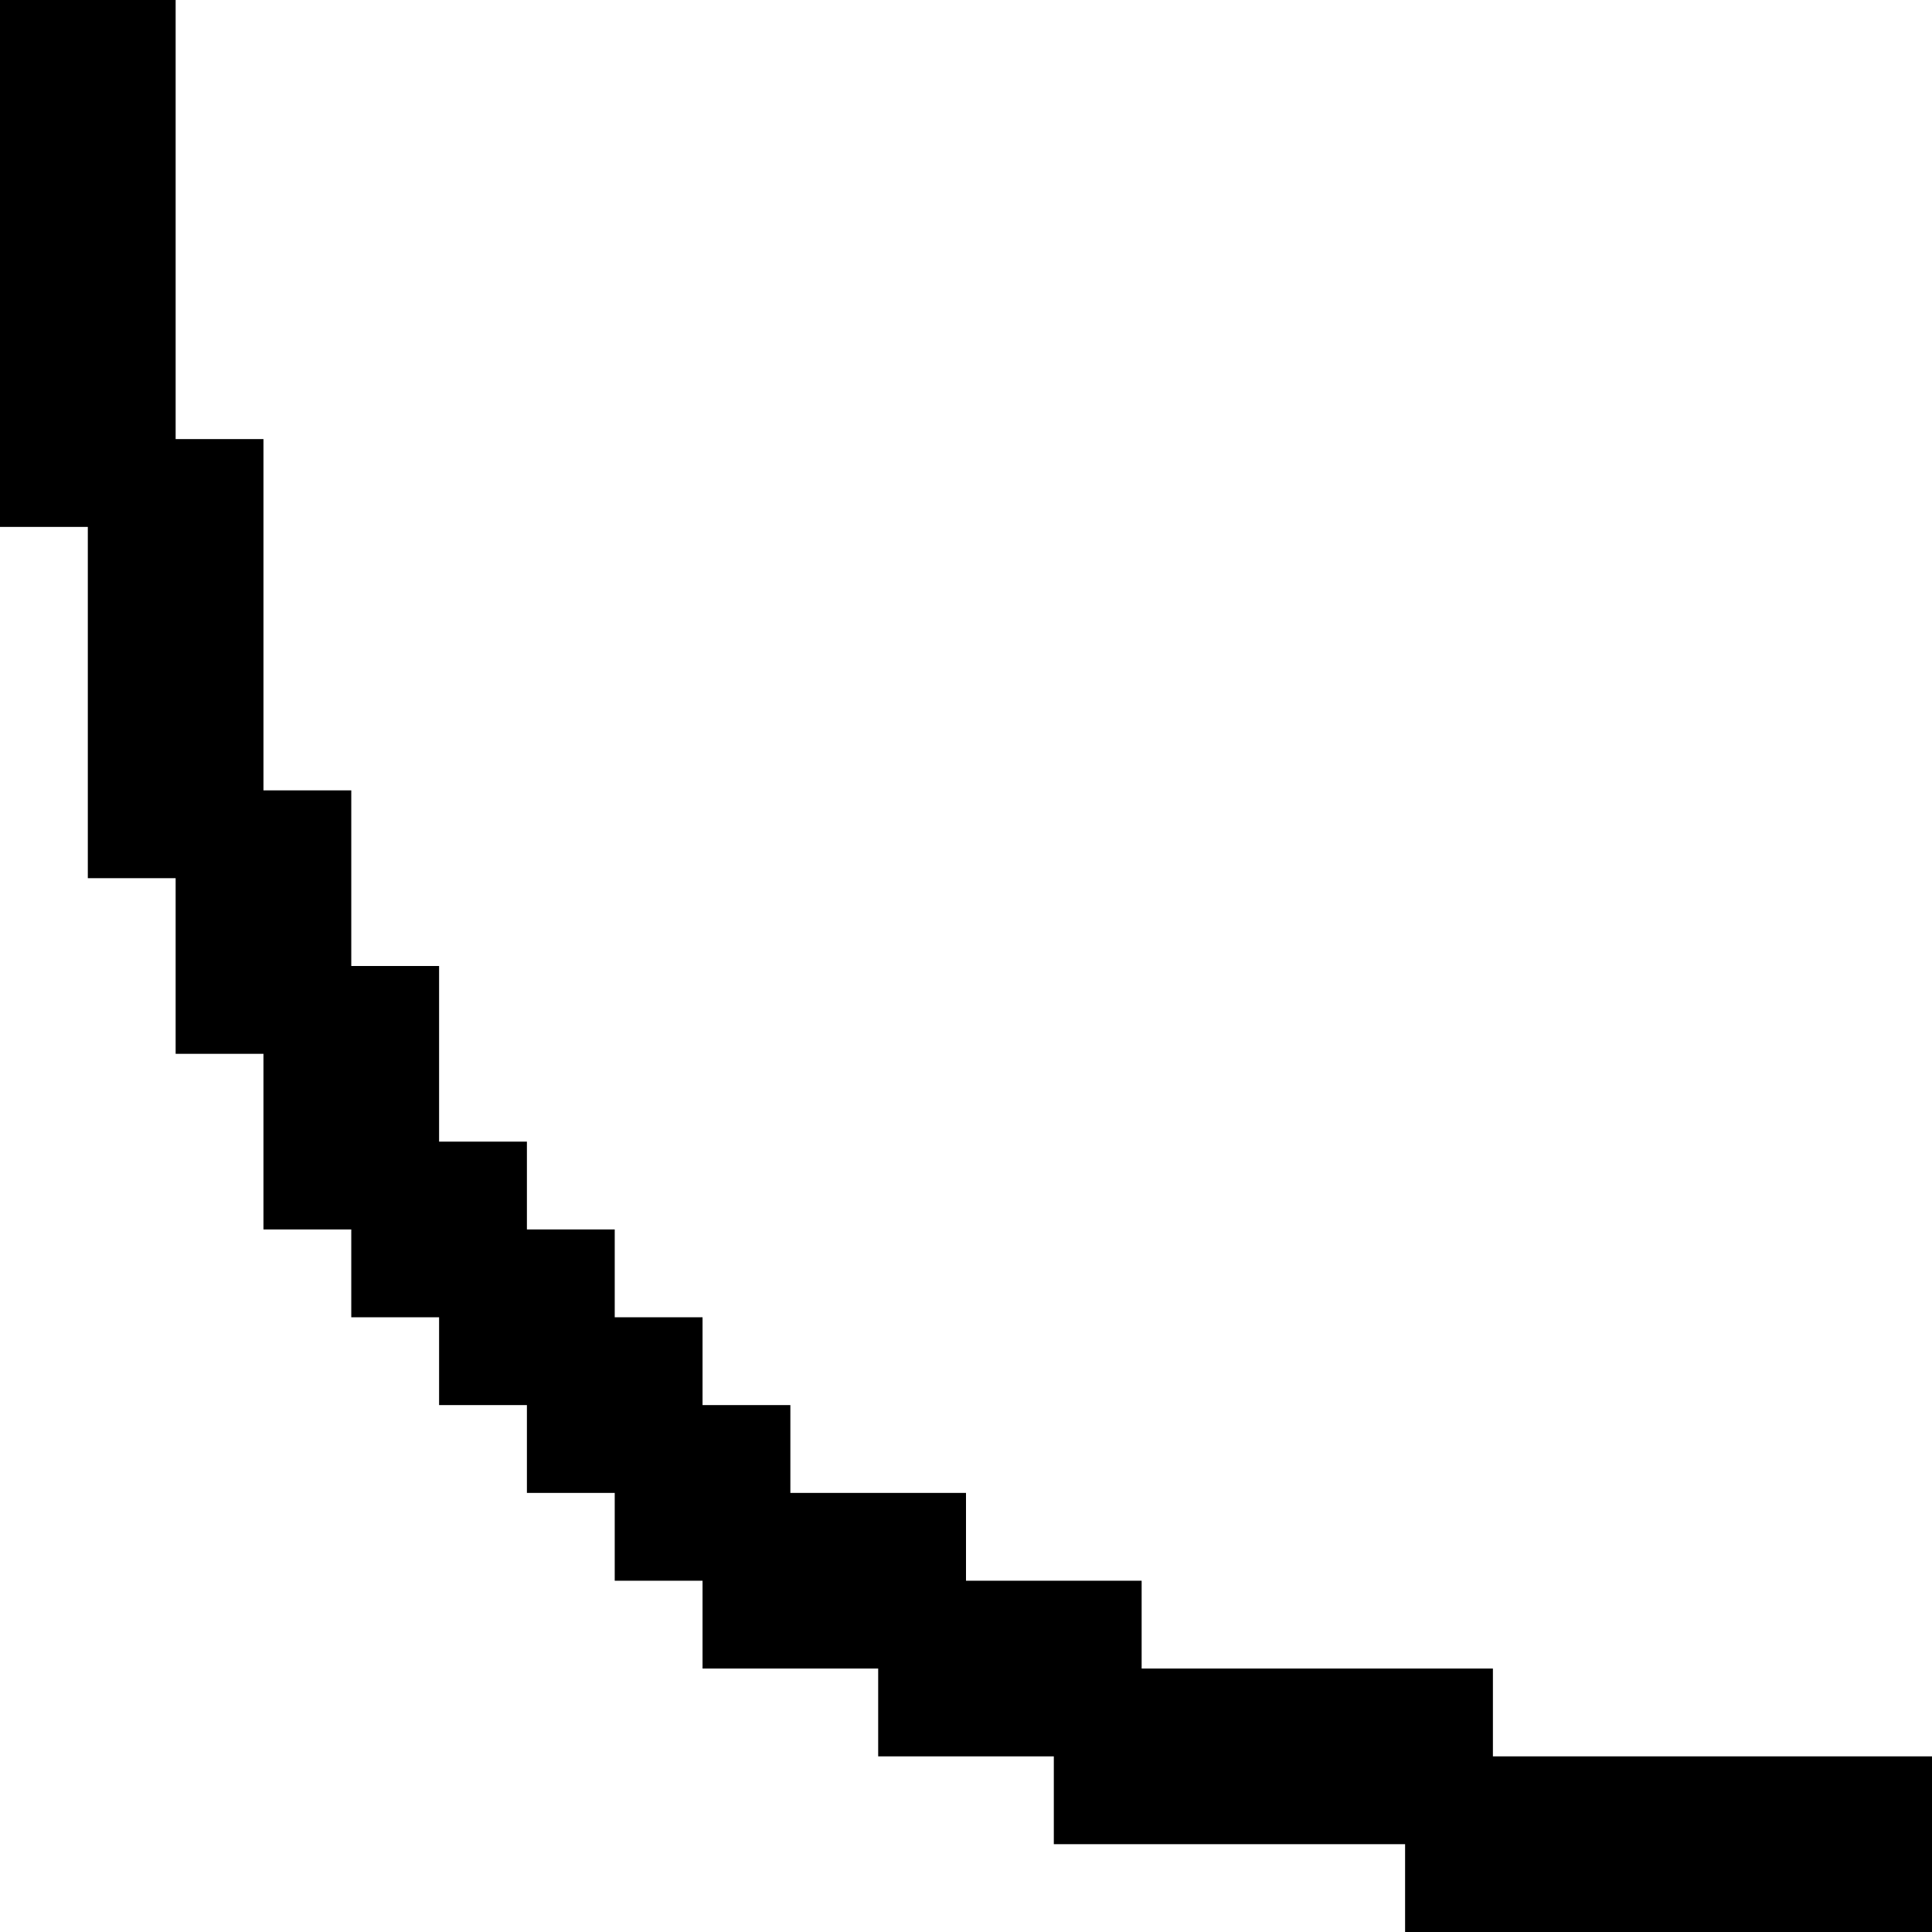
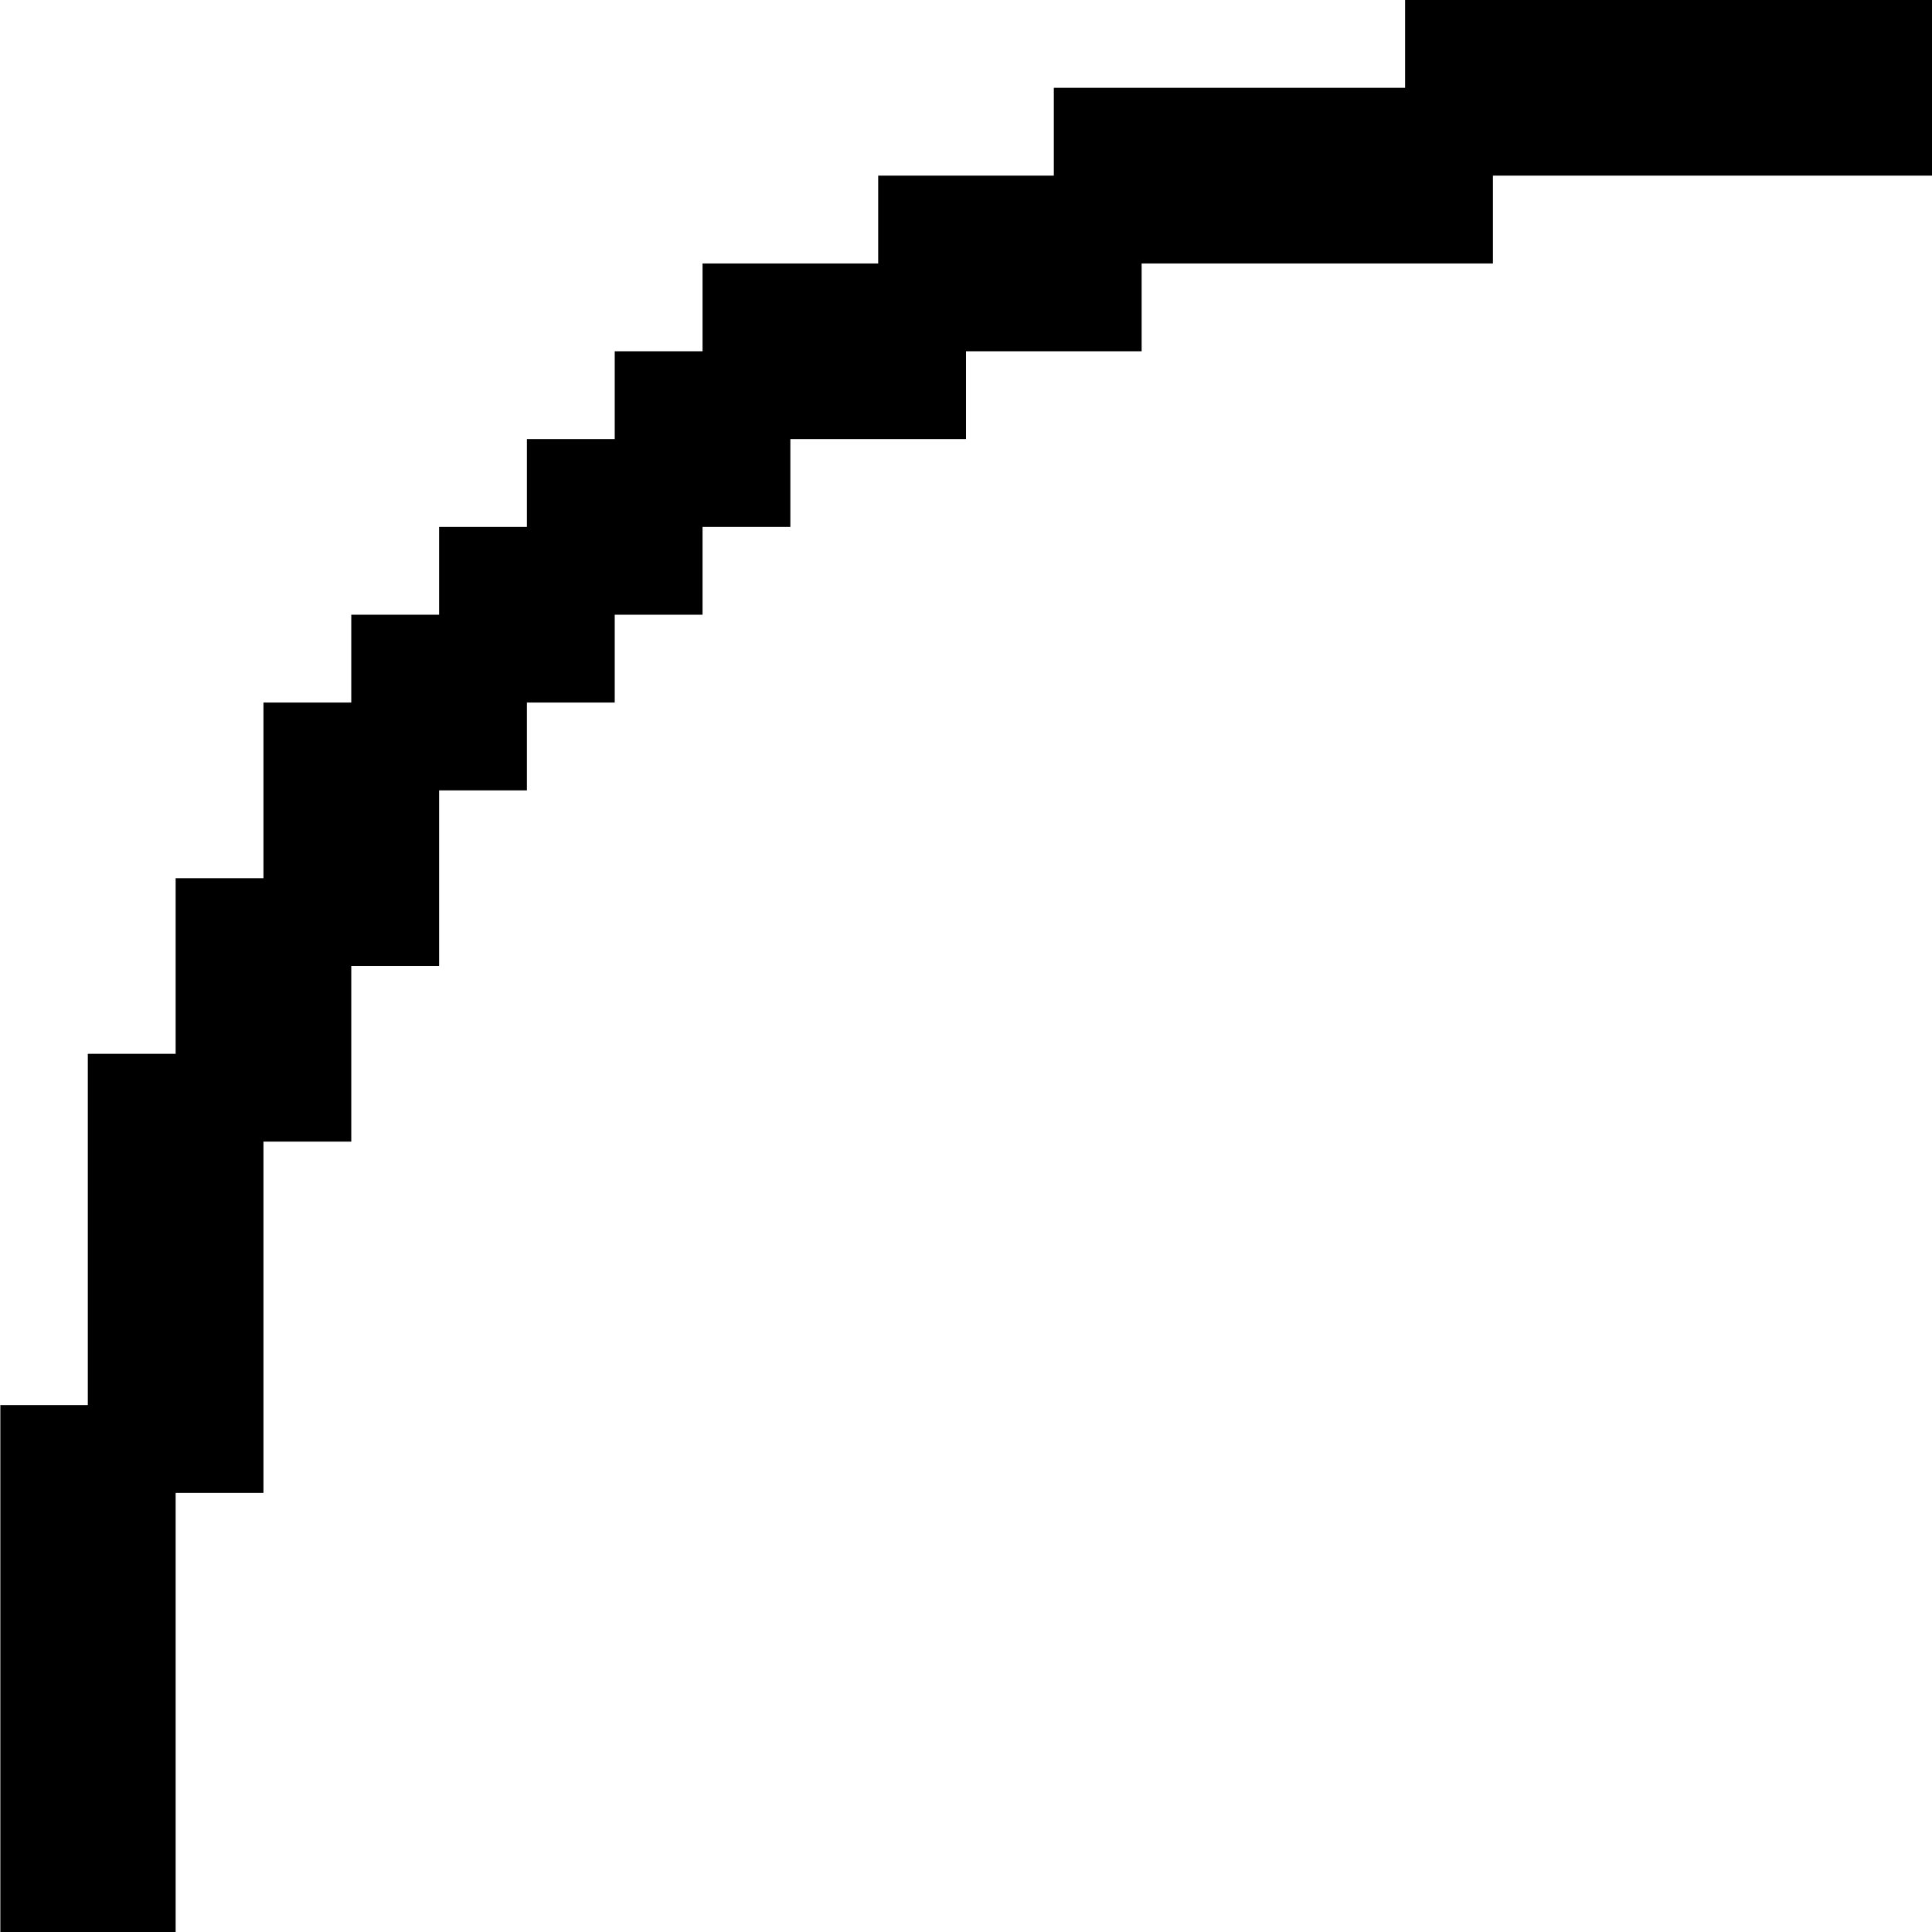
<svg xmlns="http://www.w3.org/2000/svg" id="memory-box-outer-light-round-up-left" viewBox="0 0 22 22">
-   <path d="M0 0H2V5H3V9H4V11H5V13H6V14H7V15H8V16H9V17H11V18H13V19H17V20H22V22H16V21H12V20H10V19H8V18H7V17H6V16H5V15H4V14H3V12H2V10H1V6H0V0Z" />
+   <path d="M22 0V2H17V3H13V4H11V5H9V6H8V7H7V8H6V9H5V11H4V13H3V17H2V22H.004V16H1V12H2V10H3V8H4V7H5V6H6V5H7V4H8V3H10V2H12V1H16V0H22Z" />
</svg>
